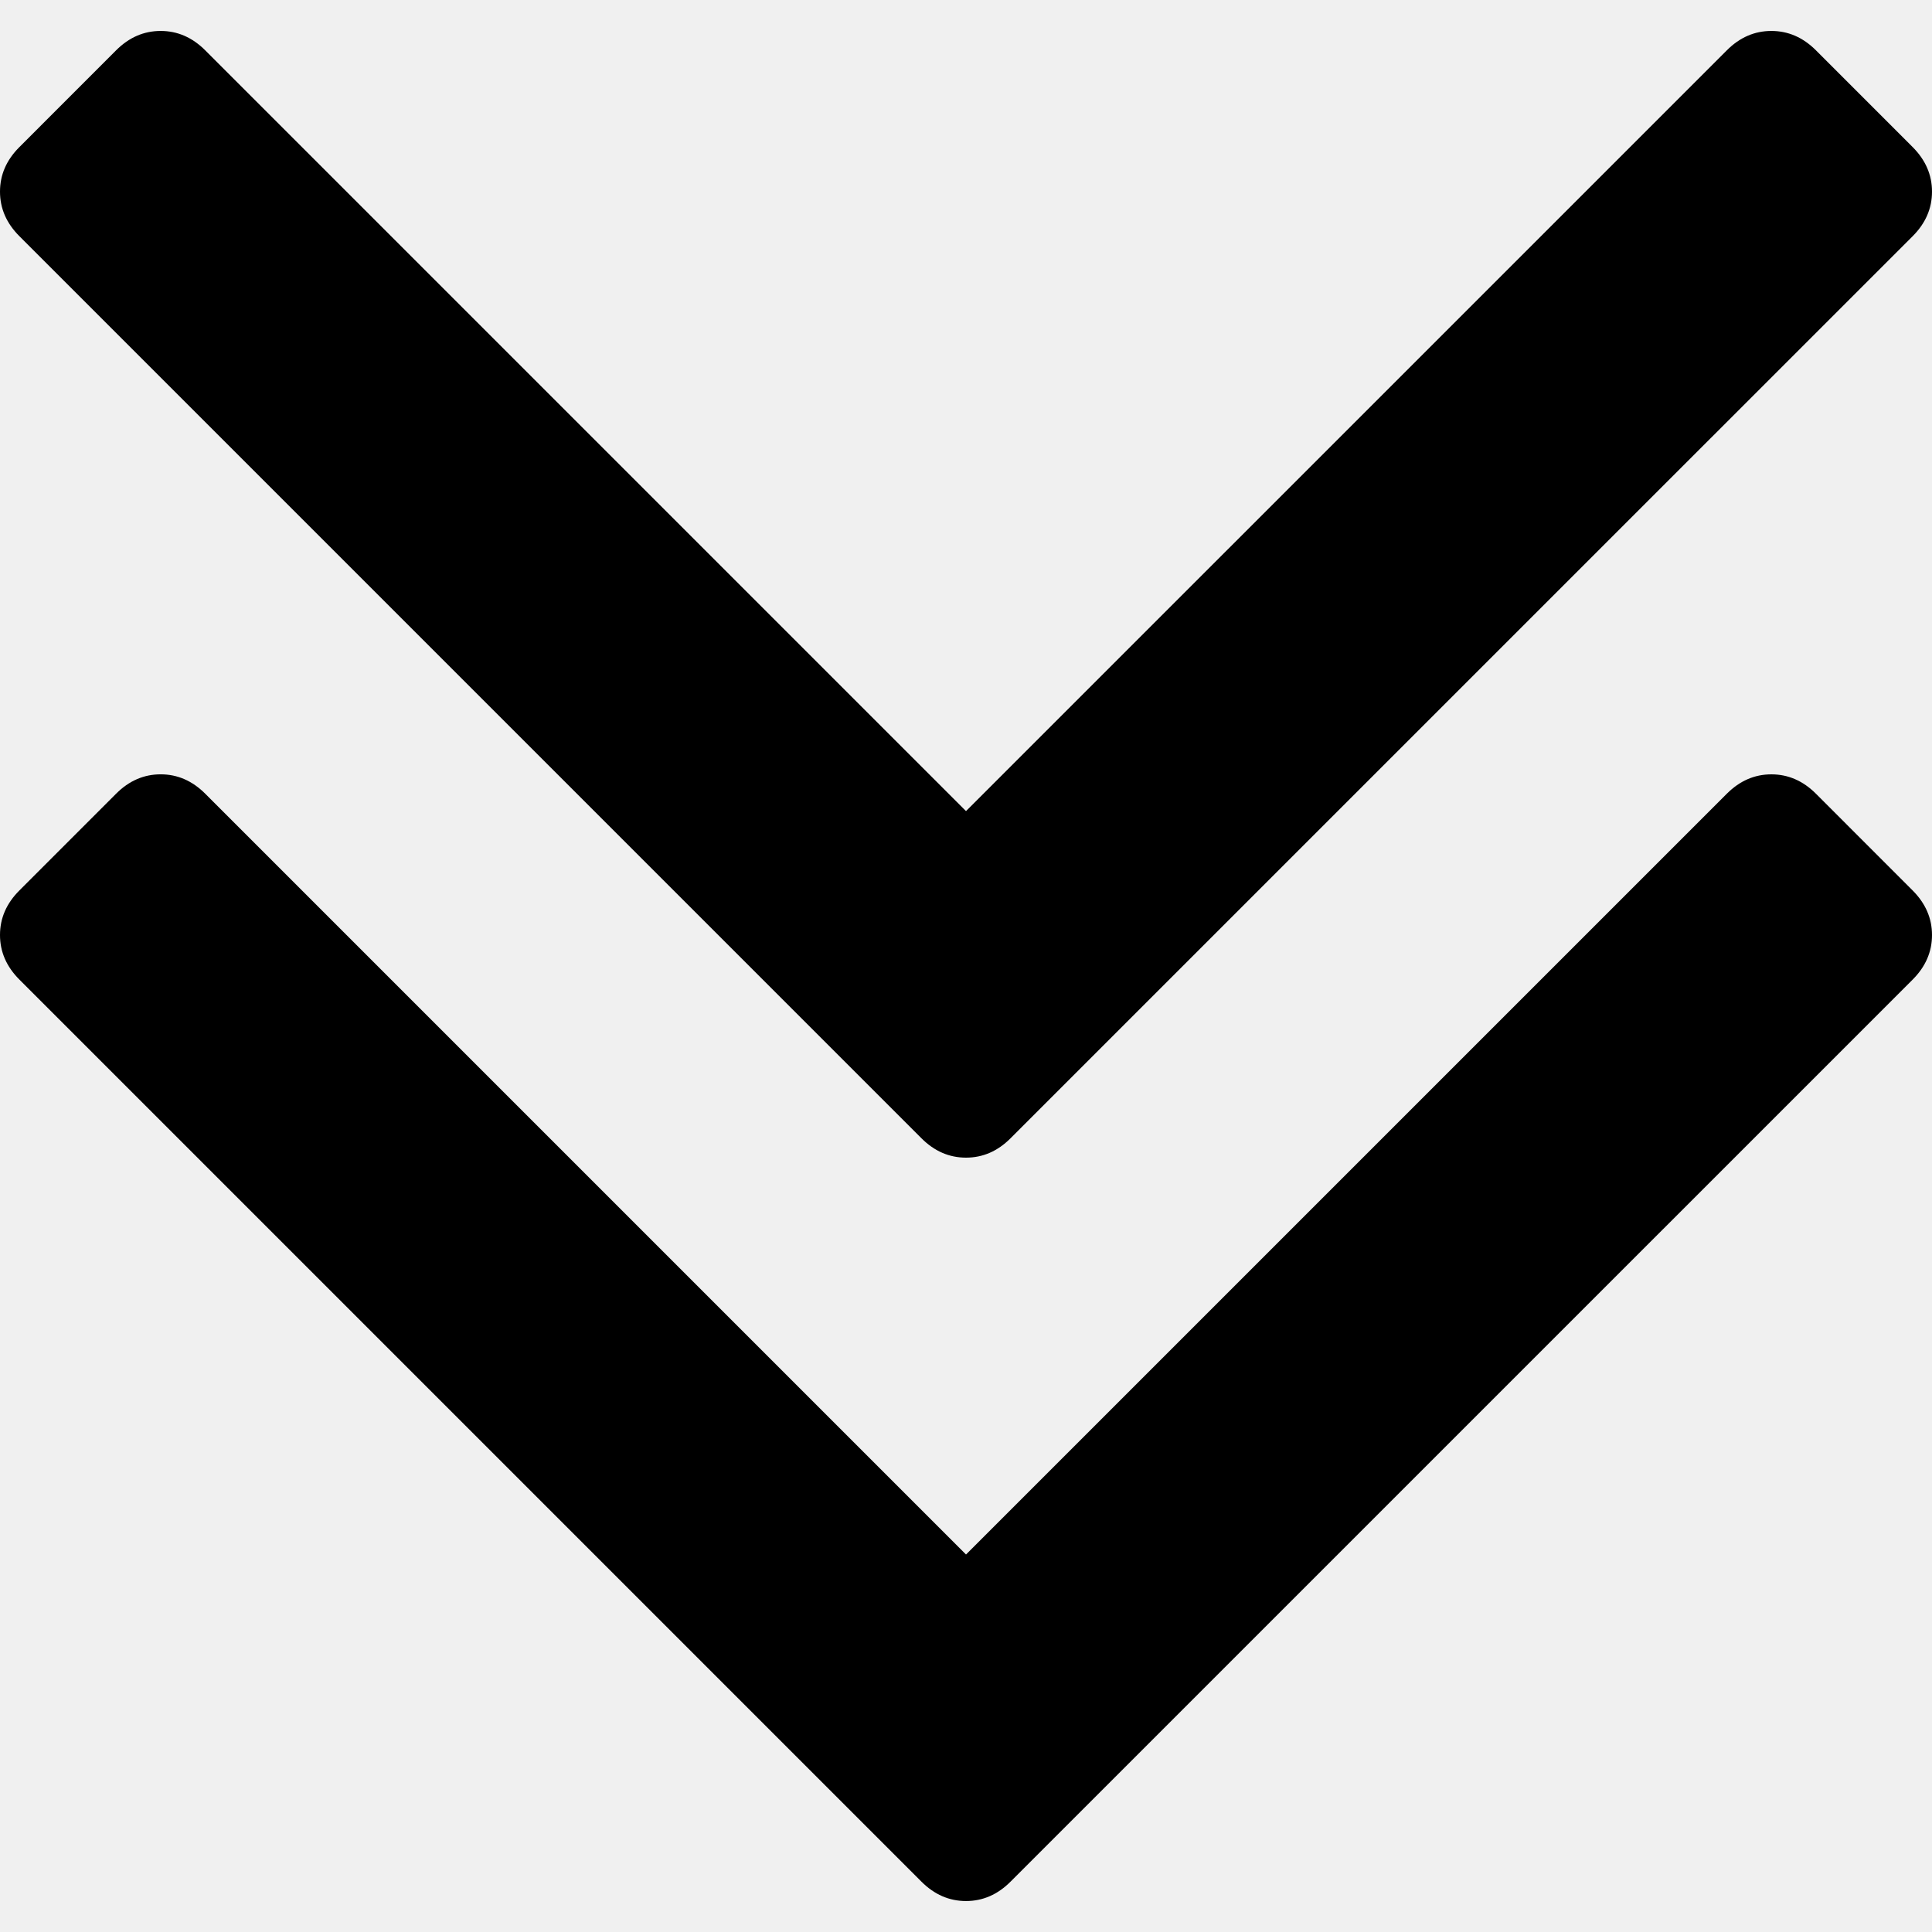
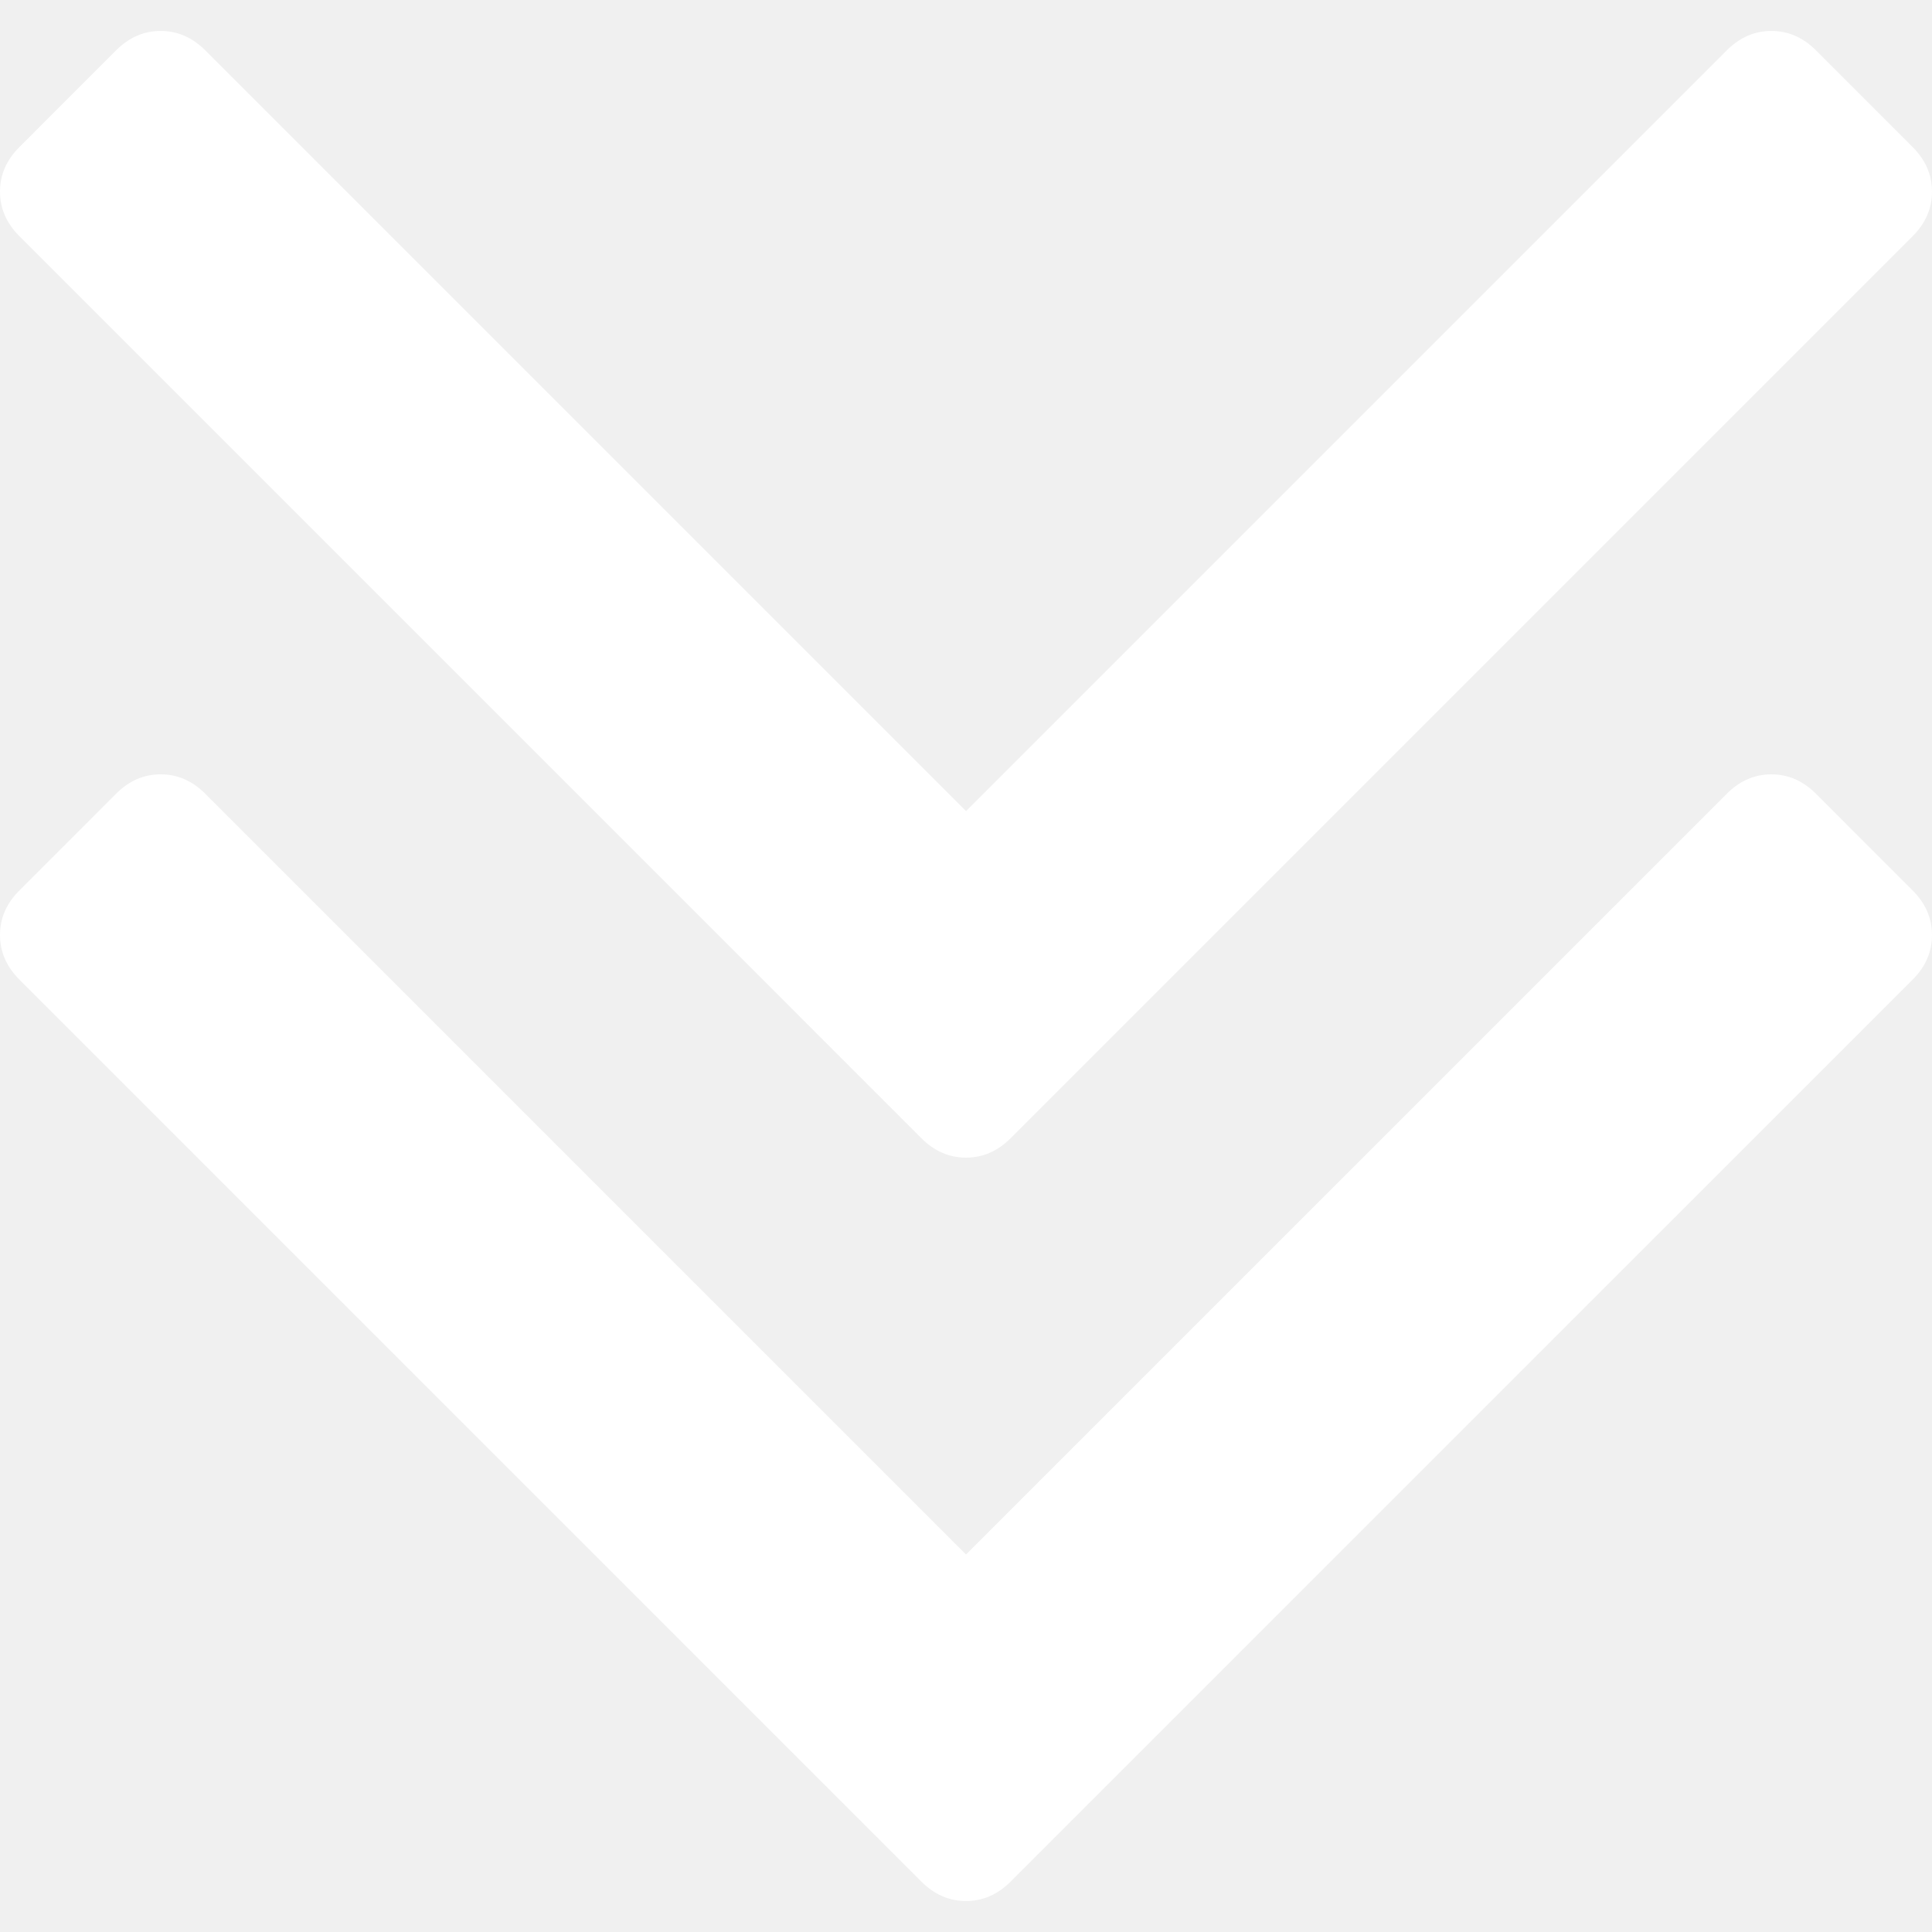
<svg xmlns="http://www.w3.org/2000/svg" version="1.1" id="Capa_1" x="0px" y="0px" width="284.929px" height="284.929px" viewBox="0 0 284.929 284.929" style="enable-background:new 0 0 284.929 284.929;" xml:space="preserve">
  <g>
    <g>
-       <path d="M135.899,167.877c1.902,1.902,4.093,2.851,6.567,2.851s4.661-0.948,6.562-2.851L282.082,34.829    c1.902-1.903,2.847-4.093,2.847-6.567s-0.951-4.665-2.847-6.567L267.808,7.417c-1.902-1.903-4.093-2.853-6.57-2.853    c-2.471,0-4.661,0.95-6.563,2.853L142.466,119.622L30.262,7.417c-1.903-1.903-4.093-2.853-6.567-2.853    c-2.475,0-4.665,0.95-6.567,2.853L2.856,21.695C0.95,23.597,0,25.784,0,28.262c0,2.478,0.953,4.665,2.856,6.567L135.899,167.877z" />
-       <path d="M267.808,117.053c-1.902-1.903-4.093-2.853-6.57-2.853c-2.471,0-4.661,0.95-6.563,2.853L142.466,229.257L30.262,117.05    c-1.903-1.903-4.093-2.853-6.567-2.853c-2.475,0-4.665,0.95-6.567,2.853L2.856,131.327C0.95,133.23,0,135.42,0,137.893    c0,2.474,0.953,4.665,2.856,6.57l133.043,133.046c1.902,1.903,4.093,2.854,6.567,2.854s4.661-0.951,6.562-2.854l133.054-133.046    c1.902-1.903,2.847-4.093,2.847-6.565c0-2.474-0.951-4.661-2.847-6.567L267.808,117.053z" />
+       <path d="M135.899,167.877c1.902,1.902,4.093,2.851,6.567,2.851s4.661-0.948,6.562-2.851L282.082,34.829    c1.902-1.903,2.847-4.093,2.847-6.567s-0.951-4.665-2.847-6.567L267.808,7.417c-1.902-1.903-4.093-2.853-6.57-2.853    c-2.471,0-4.661,0.95-6.563,2.853L142.466,119.622L30.262,7.417c-1.903-1.903-4.093-2.853-6.567-2.853    c-2.475,0-4.665,0.95-6.567,2.853L2.856,21.695C0.95,23.597,0,25.784,0,28.262c0,2.478,0.953,4.665,2.856,6.567L135.899,167.877z" fill="white" />
+       <path d="M267.808,117.053c-1.902-1.903-4.093-2.853-6.57-2.853c-2.471,0-4.661,0.95-6.563,2.853L142.466,229.257L30.262,117.05    c-1.903-1.903-4.093-2.853-6.567-2.853c-2.475,0-4.665,0.95-6.567,2.853L2.856,131.327C0.95,133.23,0,135.42,0,137.893    c0,2.474,0.953,4.665,2.856,6.57l133.043,133.046c1.902,1.903,4.093,2.854,6.567,2.854s4.661-0.951,6.562-2.854l133.054-133.046    c1.902-1.903,2.847-4.093,2.847-6.565c0-2.474-0.951-4.661-2.847-6.567L267.808,117.053z" fill="white" />
    </g>
  </g>
  <g>
</g>
  <g>
</g>
  <g>
</g>
  <g>
</g>
  <g>
</g>
  <g>
</g>
  <g>
</g>
  <g>
</g>
  <g>
</g>
  <g>
</g>
  <g>
</g>
  <g>
</g>
  <g>
</g>
  <g>
</g>
  <g>
</g>
</svg>
